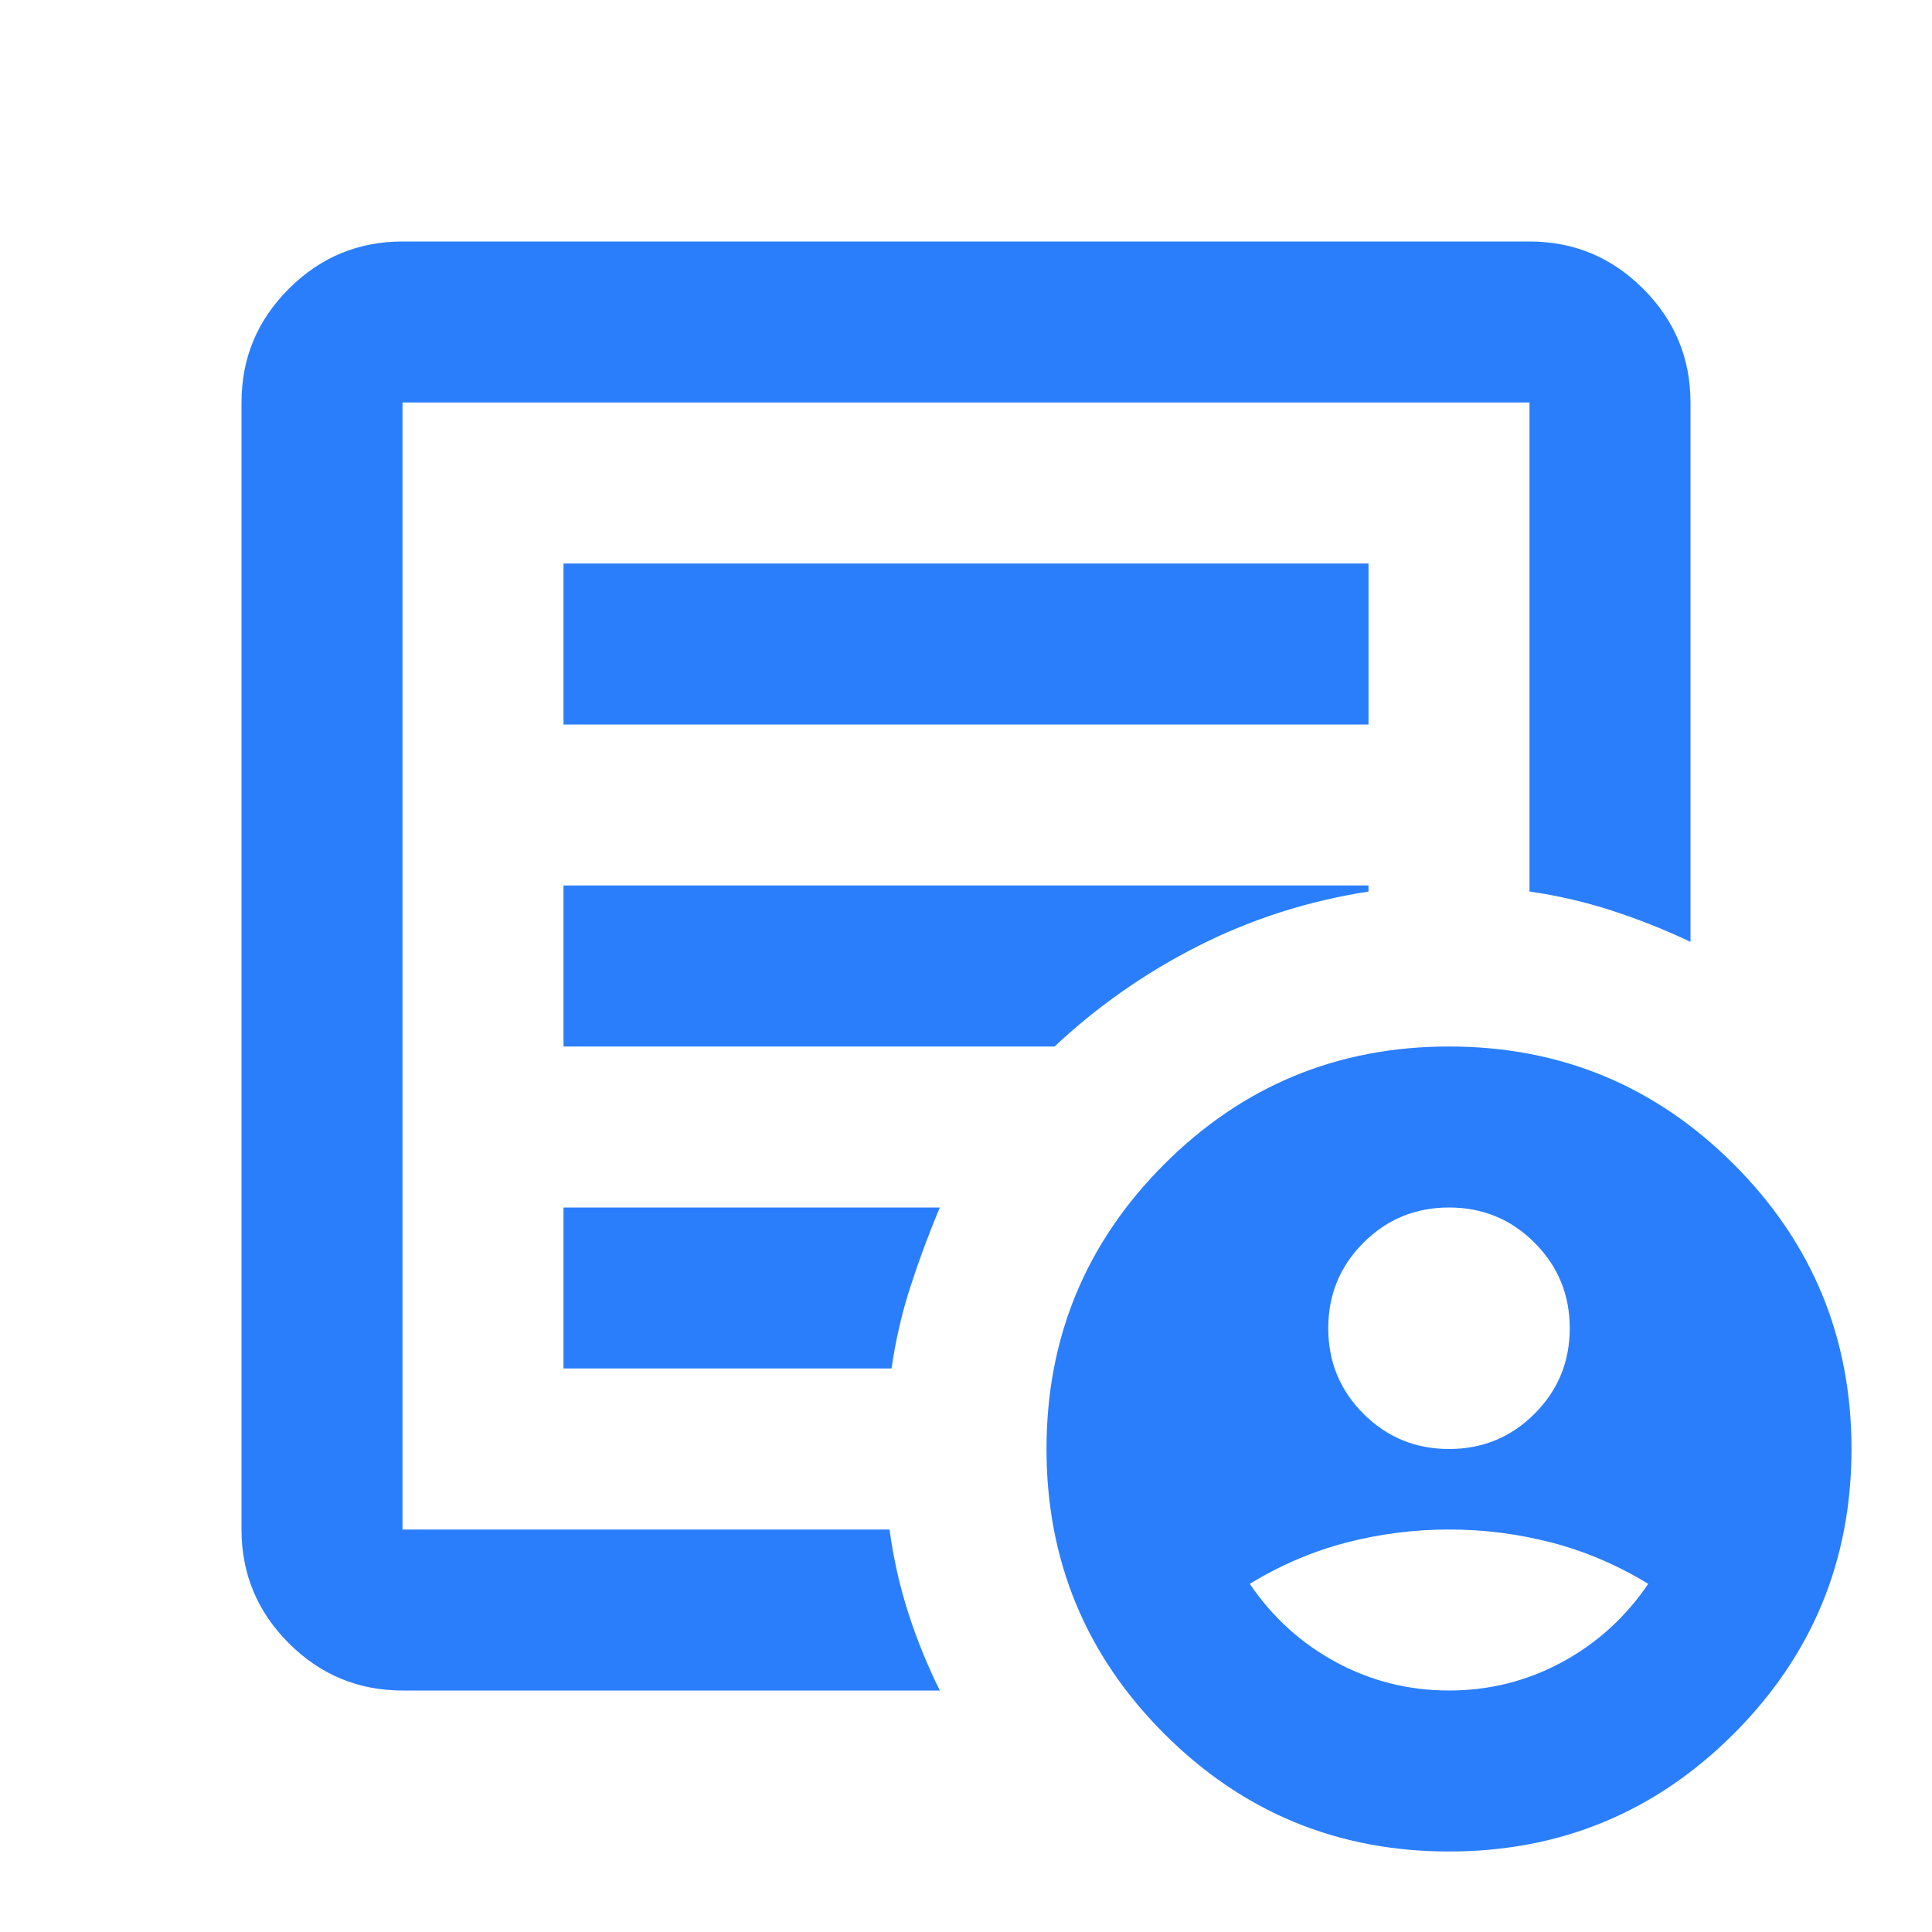
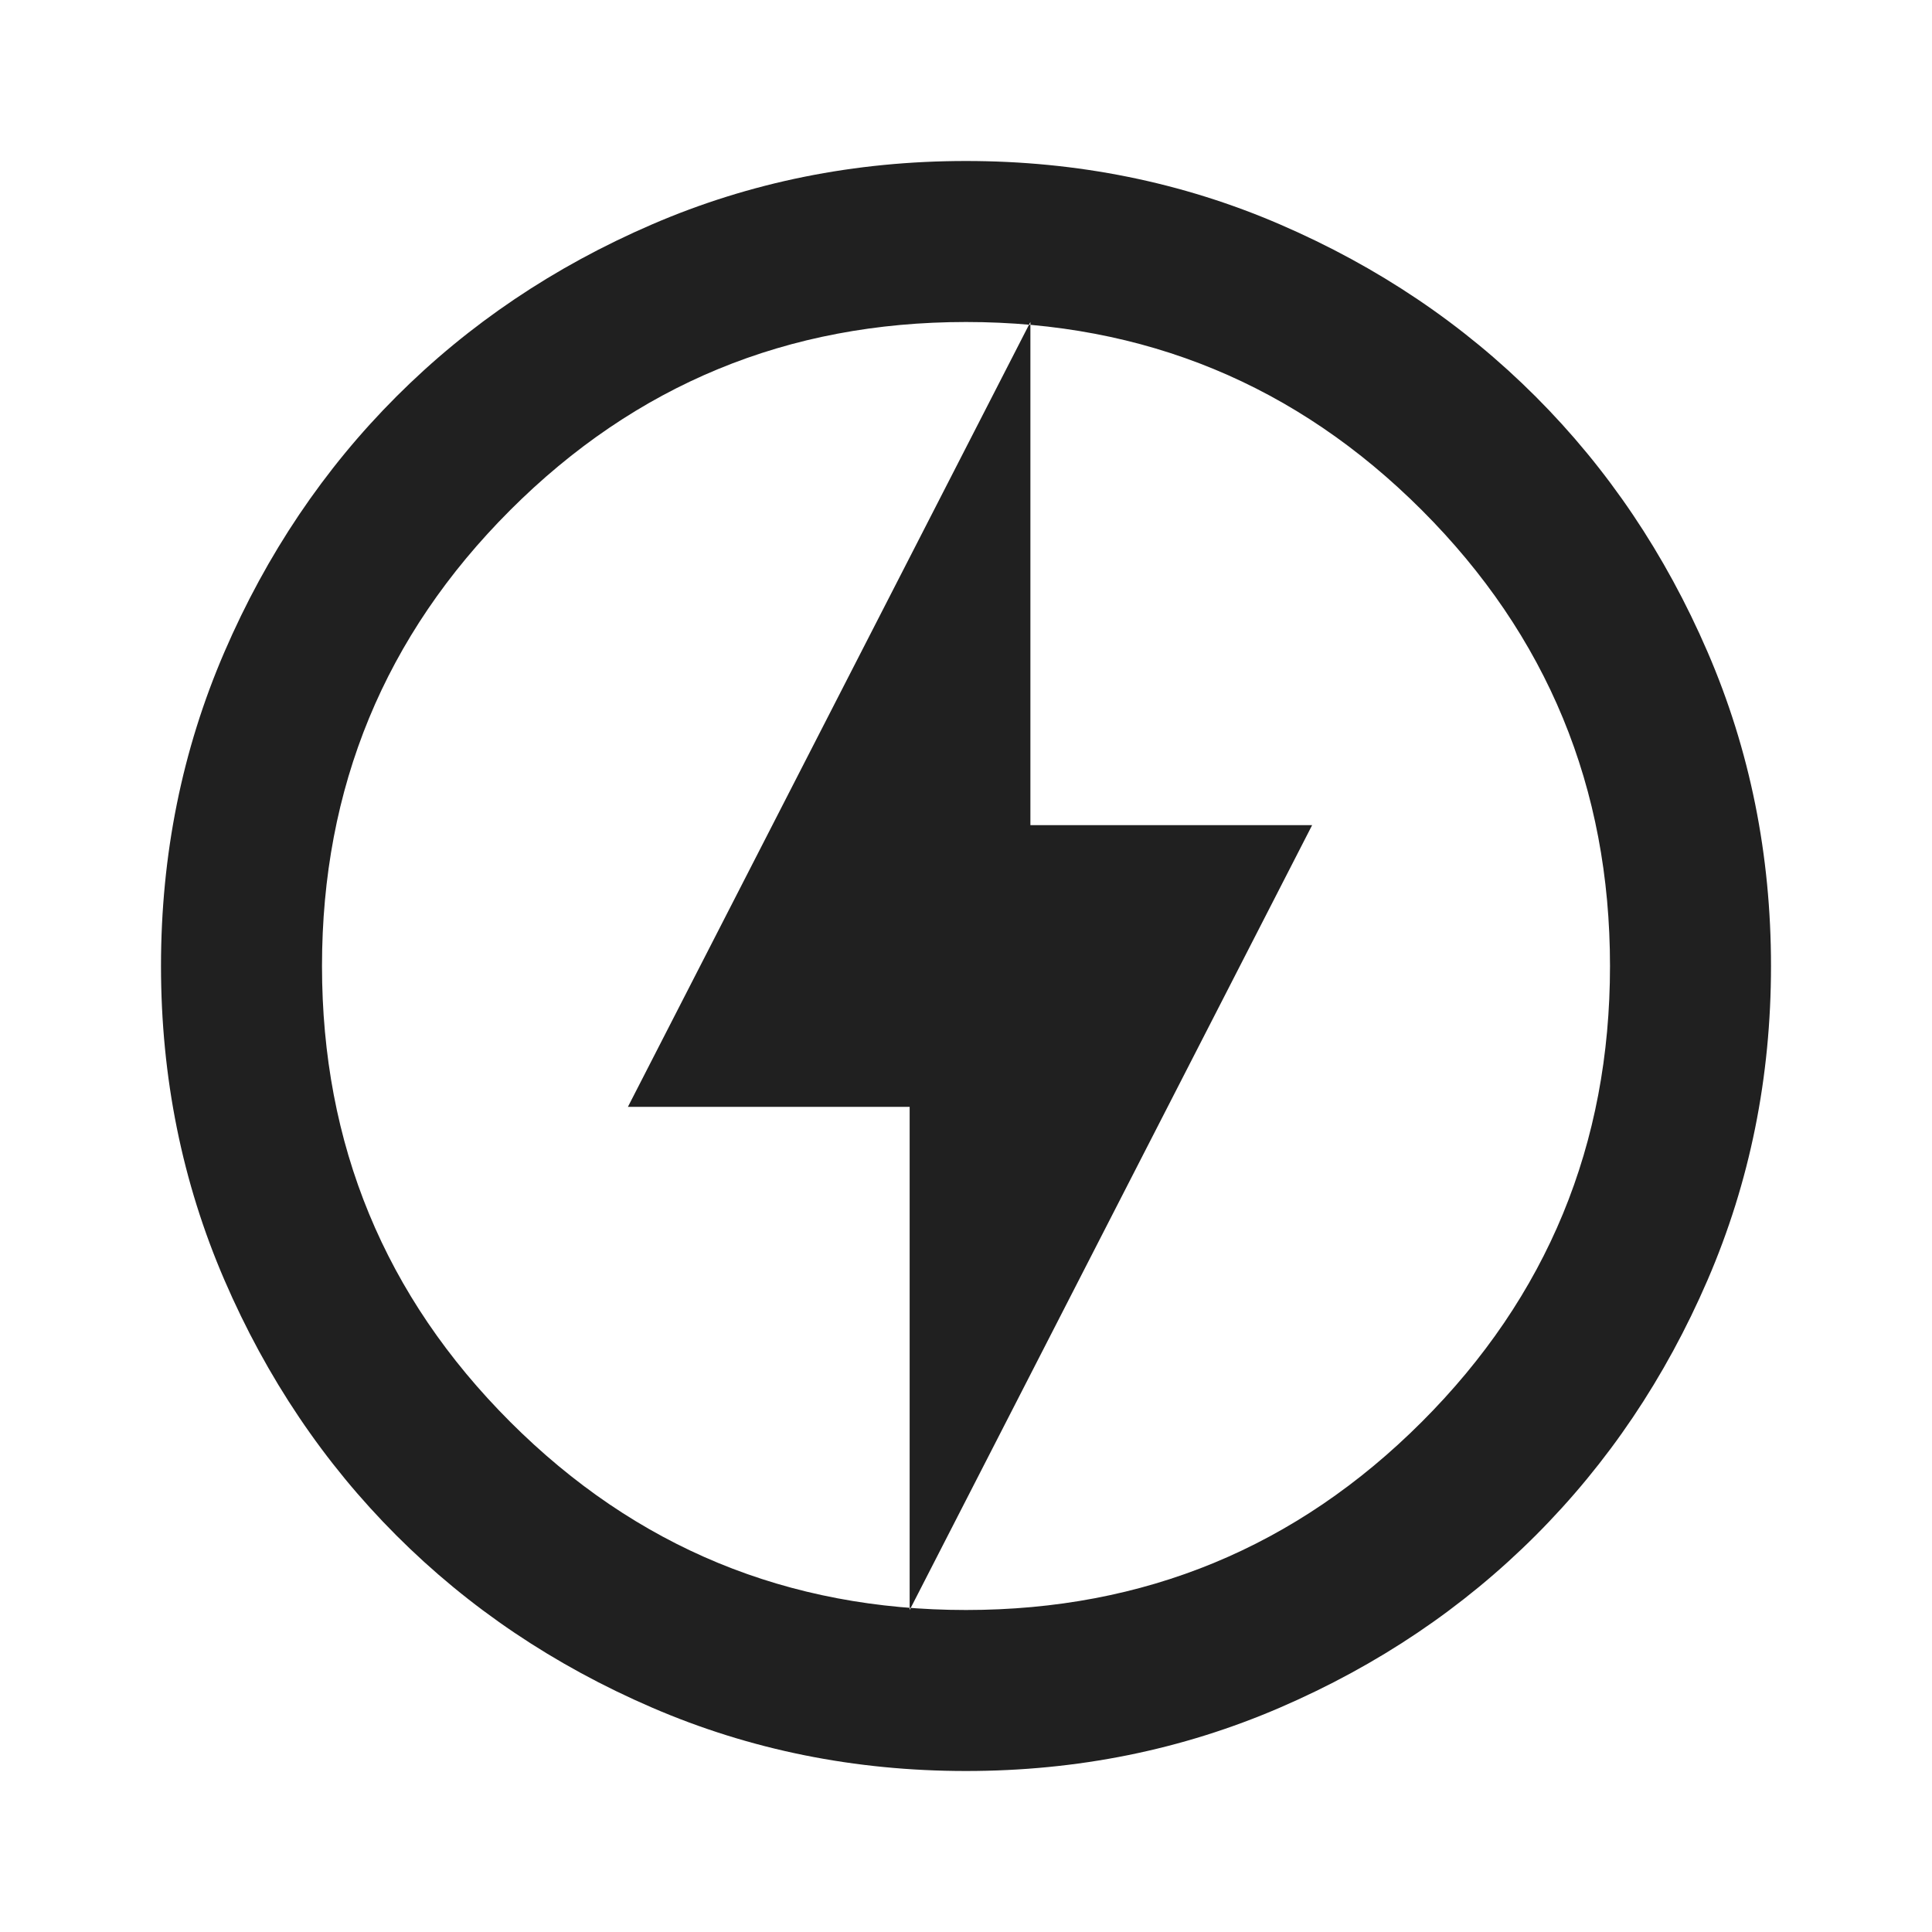
<svg xmlns="http://www.w3.org/2000/svg" height="24" viewBox="0 -960 960 960" width="24">
-   <path style="fill: #2a7efc" d="M720-240q25 0 42.5-17.5T780-300q0-25-17.5-42.5T720-360q-25 0-42.5 17.5T660-300q0 25 17.5 42.5T720-240Zm0 120q30 0 56-14t43-39q-23-14-48-20.5t-51-6.5q-26 0-51 6.5T621-173q17 25 43 39t56 14Zm-520 0q-33 0-56.5-23.5T120-200v-560q0-33 23.5-56.5T200-840h560q33 0 56.5 23.5T840-760v268q-19-9-39-15.5t-41-9.5v-243H200v560h242q3 22 9.5 42t15.5 38H200Zm0-120v40-560 243-3 280Zm80-40h163q3-21 9.5-41t14.5-39H280v80Zm0-160h244q32-30 71.5-50t84.5-27v-3H280v80Zm0-160h400v-80H280v80ZM720-40q-83 0-141.5-58.5T520-240q0-83 58.5-141.5T720-440q83 0 141.5 58.5T920-240q0 83-58.5 141.5T720-40Z" />
+   <style>
+     path {
+       fill: #202020;
+     }
+     @media (prefers-color-scheme: dark) {
+       path {
+         fill: #cccccc;
+       }
+     }
+   </style>
+   <path d="m452-160 200-390H512v-250L312-410h140v250Zm28 80q-83 0-156-31.5T197-197q-54-54-85.5-127T80-480q0-83 31.5-156T197-763q54-54 127-85.5T480-880q83 0 156 31.5T763-763q54 54 85.5 127T880-480q0 83-31.5 156T763-197q-54 54-127 85.5T480-80Zm0-400Zm0 320q133 0 226.5-93.5T800-480q0-133-93.5-226.5T480-800q-133 0-226.5 93.5T160-480q0 133 93.5 226.5T480-160Z" />
</svg>
